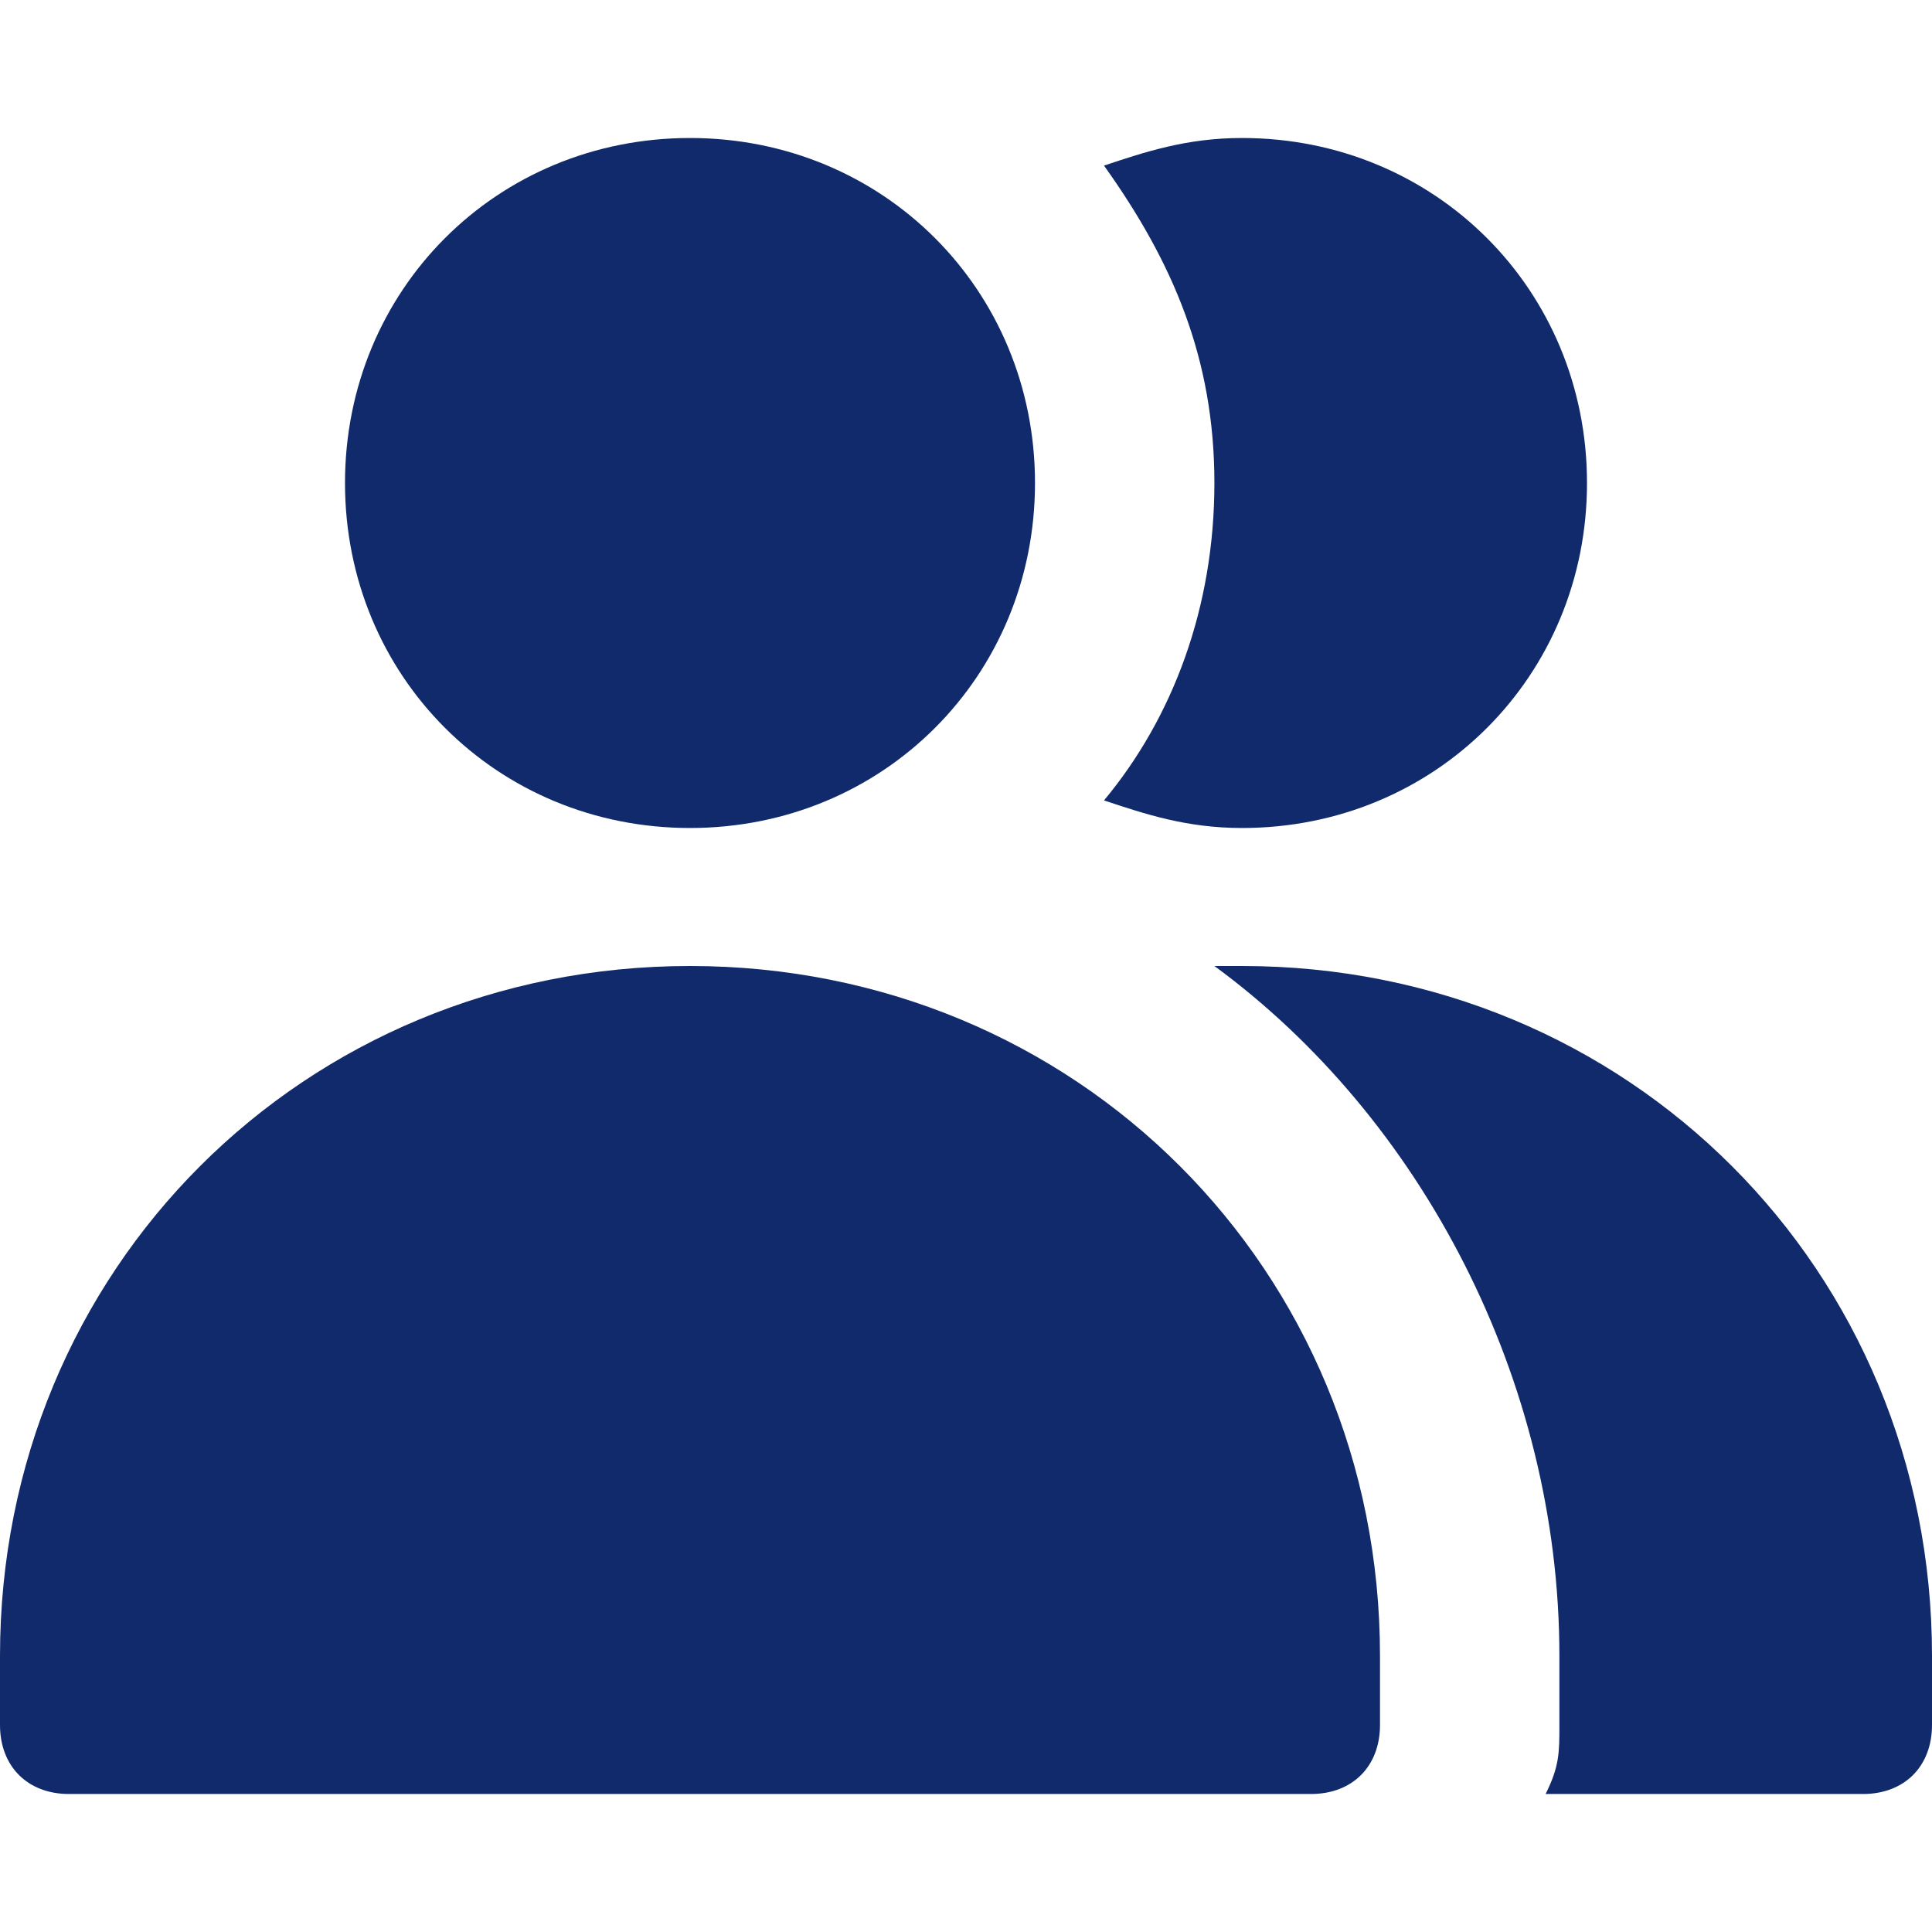
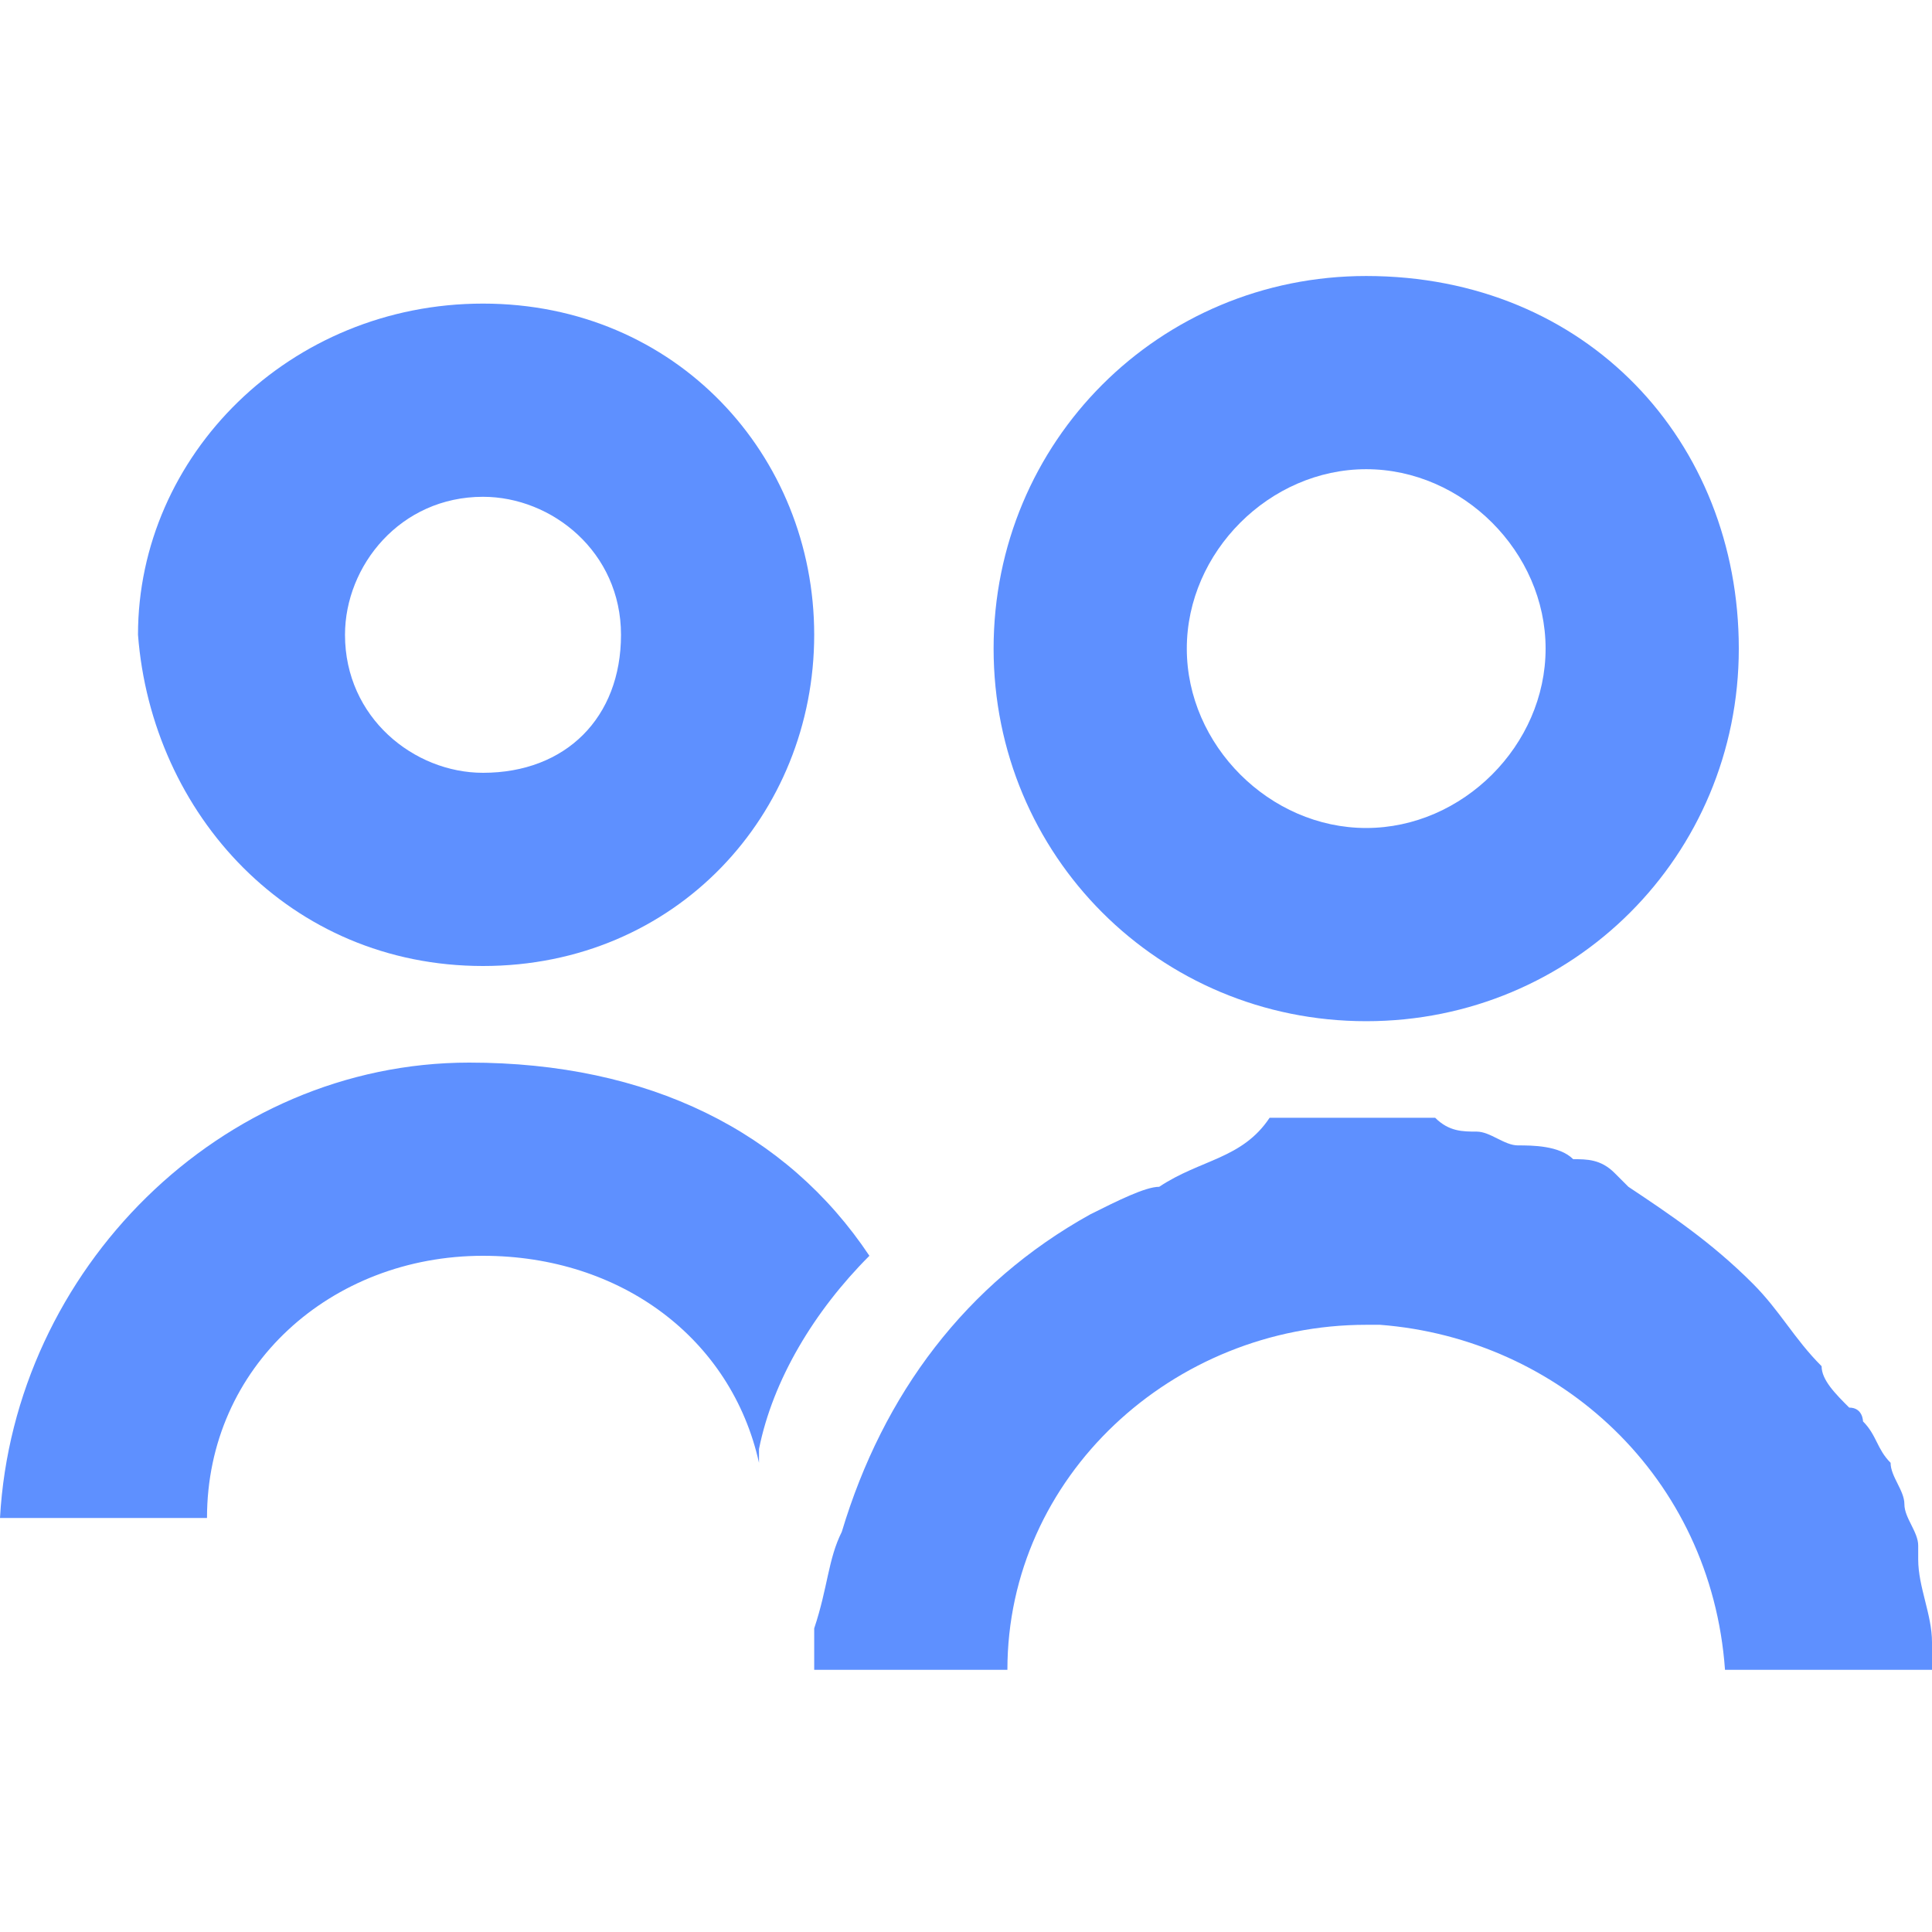
<svg xmlns="http://www.w3.org/2000/svg" version="1.1" id="User-Multiple-Group--Streamline-Core-Gradient" x="0px" y="0px" viewBox="0 0 14 14" style="enable-background:new 0 0 14 14;" xml:space="preserve">
  <style type="text/css">
- 	.st0{fill-rule:evenodd;clip-rule:evenodd;fill:#102A6B;}
+ 	.st0{fill:#5E90FF;}
</style>
-   <g id="Free_Gradient_x2F_Interface_Essential_x2F_user-multiple-group--close-geometric-human-multiple-person-user">
-     <path id="Union" fill="#102A6B" d="M5,6c1.4,0,2.5-1.1,2.5-2.5S6.4,1,5,1S2.5,2.1,2.5,3.5S3.6,6,5,6z M5,7c-2.8,0-5,2.2-5,5v0.5   C0,12.8,0.2,13,0.5,13h9c0.3,0,0.5-0.2,0.5-0.5V12C10,9.2,7.8,7,5,7z M13.5,13h-2.3c0.1-0.2,0.1-0.3,0.1-0.5V12c0-2-1-3.9-2.5-5   C8.8,7,8.9,7,9,7c2.8,0,5,2.2,5,5v0.5C14,12.8,13.8,13,13.5,13z M9,6C8.6,6,8.3,5.9,8,5.8c0.5-0.6,0.8-1.4,0.8-2.3S8.5,1.9,8,1.2   C8.3,1.1,8.6,1,9,1c1.4,0,2.5,1.1,2.5,2.5S10.4,6,9,6z" />
+   <g>
+     <g>
+       <path class="st0" d="M9.3,8.3L9.3,8.3C9.4,8.3,9.4,8.3,9.3,8.3L9.3,8.3z" />
+       <path class="st0" d="M14,11.9V12C14,12,14,12,14,11.9L14,11.9z" />
+     </g>
+     <g>
+       <path class="st0" d="M6.3,9.1C5.9,9.5,5.6,10,5.5,10.5v0.1c-0.2-0.9-1-1.5-2-1.5c-1.1,0-2,0.8-2,1.9H0c0.1-1.8,1.6-3.3,3.4-3.3    C4.7,7.7,5.7,8.2,6.3,9.1z" />
+     </g>
+     <g>
+       <path class="st0" d="M9.9,2C8.4,2,7.2,3.2,7.2,4.7s1.2,2.7,2.7,2.7s2.7-1.2,2.7-2.7S11.5,2,9.9,2z M9.9,6C9.2,6,8.6,5.4,8.6,4.7    s0.6-1.3,1.3-1.3s1.3,0.6,1.3,1.3S10.6,6,9.9,6z" />
+     </g>
+     <path class="st0" d="M14,11.9c0-0.2-0.1-0.4-0.1-0.6c0,0,0,0,0-0.1s-0.1-0.2-0.1-0.3s-0.1-0.2-0.1-0.3c-0.1-0.1-0.1-0.2-0.2-0.3   c0,0,0-0.1-0.1-0.1c-0.1-0.1-0.2-0.2-0.2-0.3c-0.2-0.2-0.3-0.4-0.5-0.6c-0.3-0.3-0.6-0.5-0.9-0.7l-0.1-0.1   c-0.1-0.1-0.2-0.1-0.3-0.1c-0.1-0.1-0.3-0.1-0.4-0.1c-0.1,0-0.2-0.1-0.3-0.1s-0.2,0-0.3-0.1c-0.2,0-0.3,0-0.5,0s-0.4,0-0.6,0   c0,0,0,0-0.1,0C9,8.4,8.7,8.4,8.4,8.6c-0.1,0-0.3,0.1-0.5,0.2C7,9.3,6.4,10.1,6.1,11.1C6,11.3,6,11.5,5.9,11.8c0,0.1,0,0.2,0,0.3   h1.4c0-1.4,1.2-2.5,2.6-2.5H10c1.3,0.1,2.4,1.1,2.5,2.5H14C14,12,14,12,14,11.9z" />
+     <g>
+       <path class="st0" d="M3.5,2.2C2.1,2.2,1,3.3,1,4.6C1.1,5.9,2.1,7,3.5,7s2.4-1.1,2.4-2.4S4.9,2.2,3.5,2.2z M3.5,5.6    c-0.5,0-1-0.4-1-1c0-0.5,0.4-1,1-1c0.5,0,1,0.4,1,1S4.1,5.6,3.5,5.6z" />
+     </g>
  </g>
</svg>
